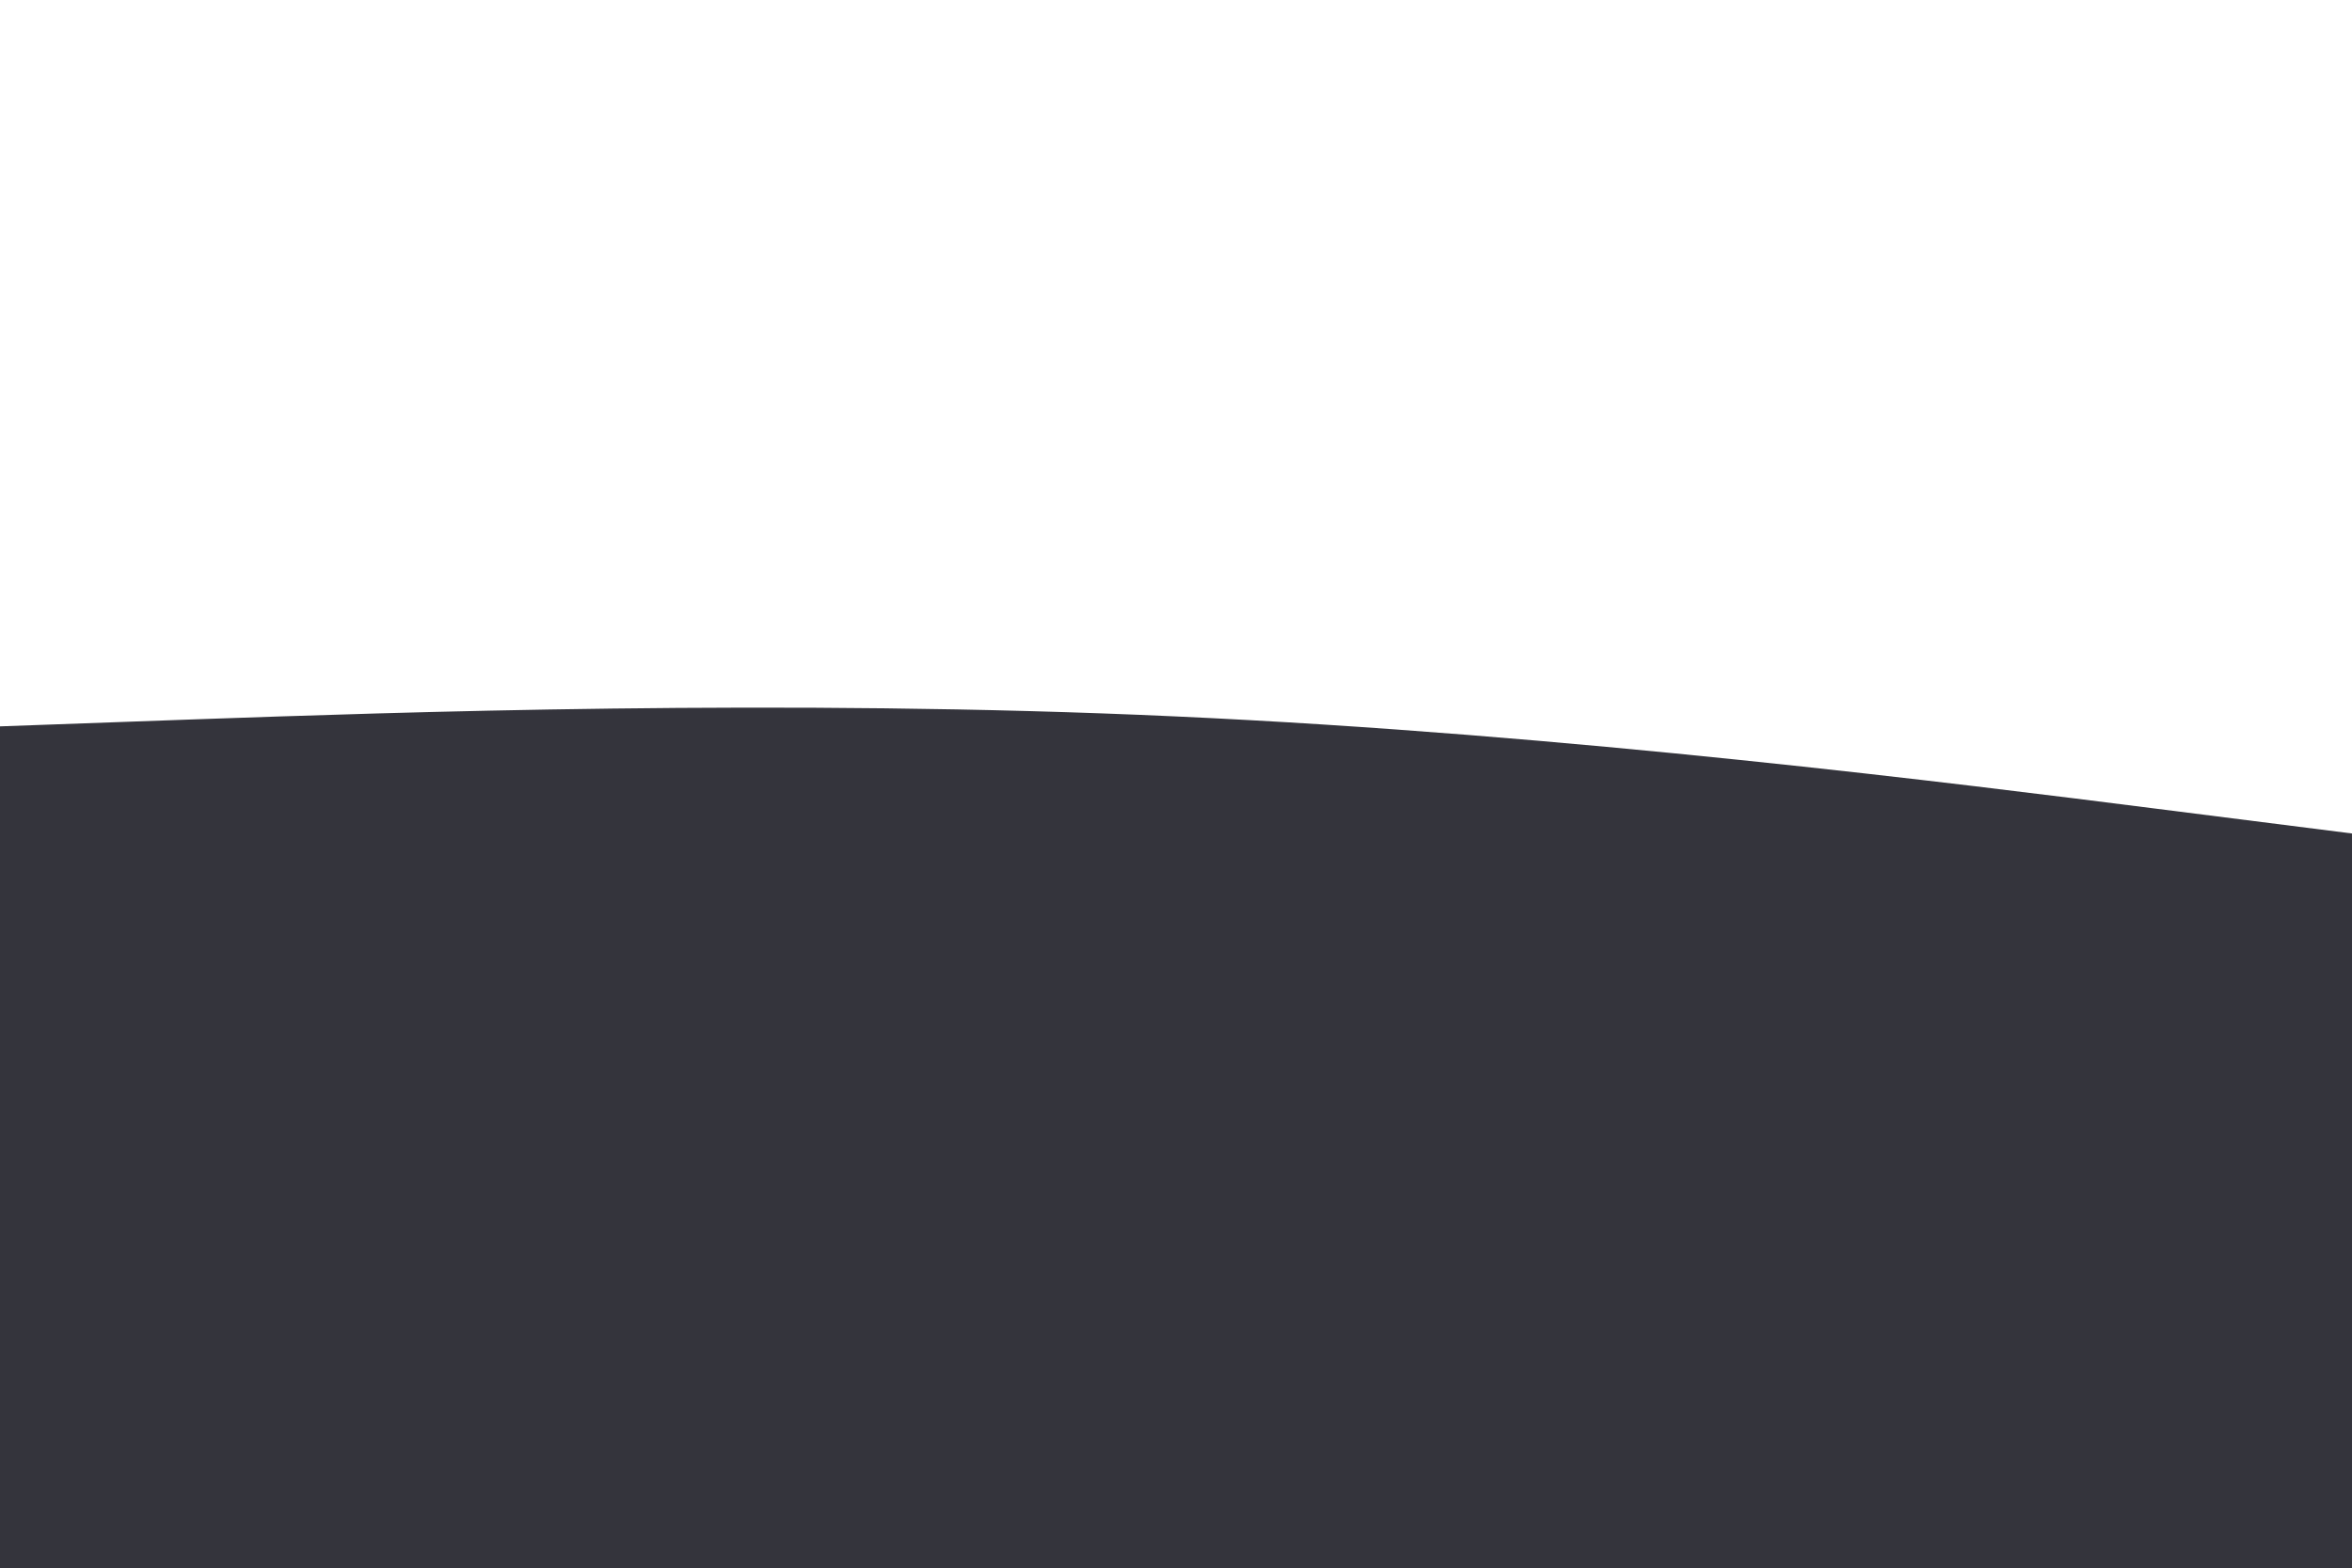
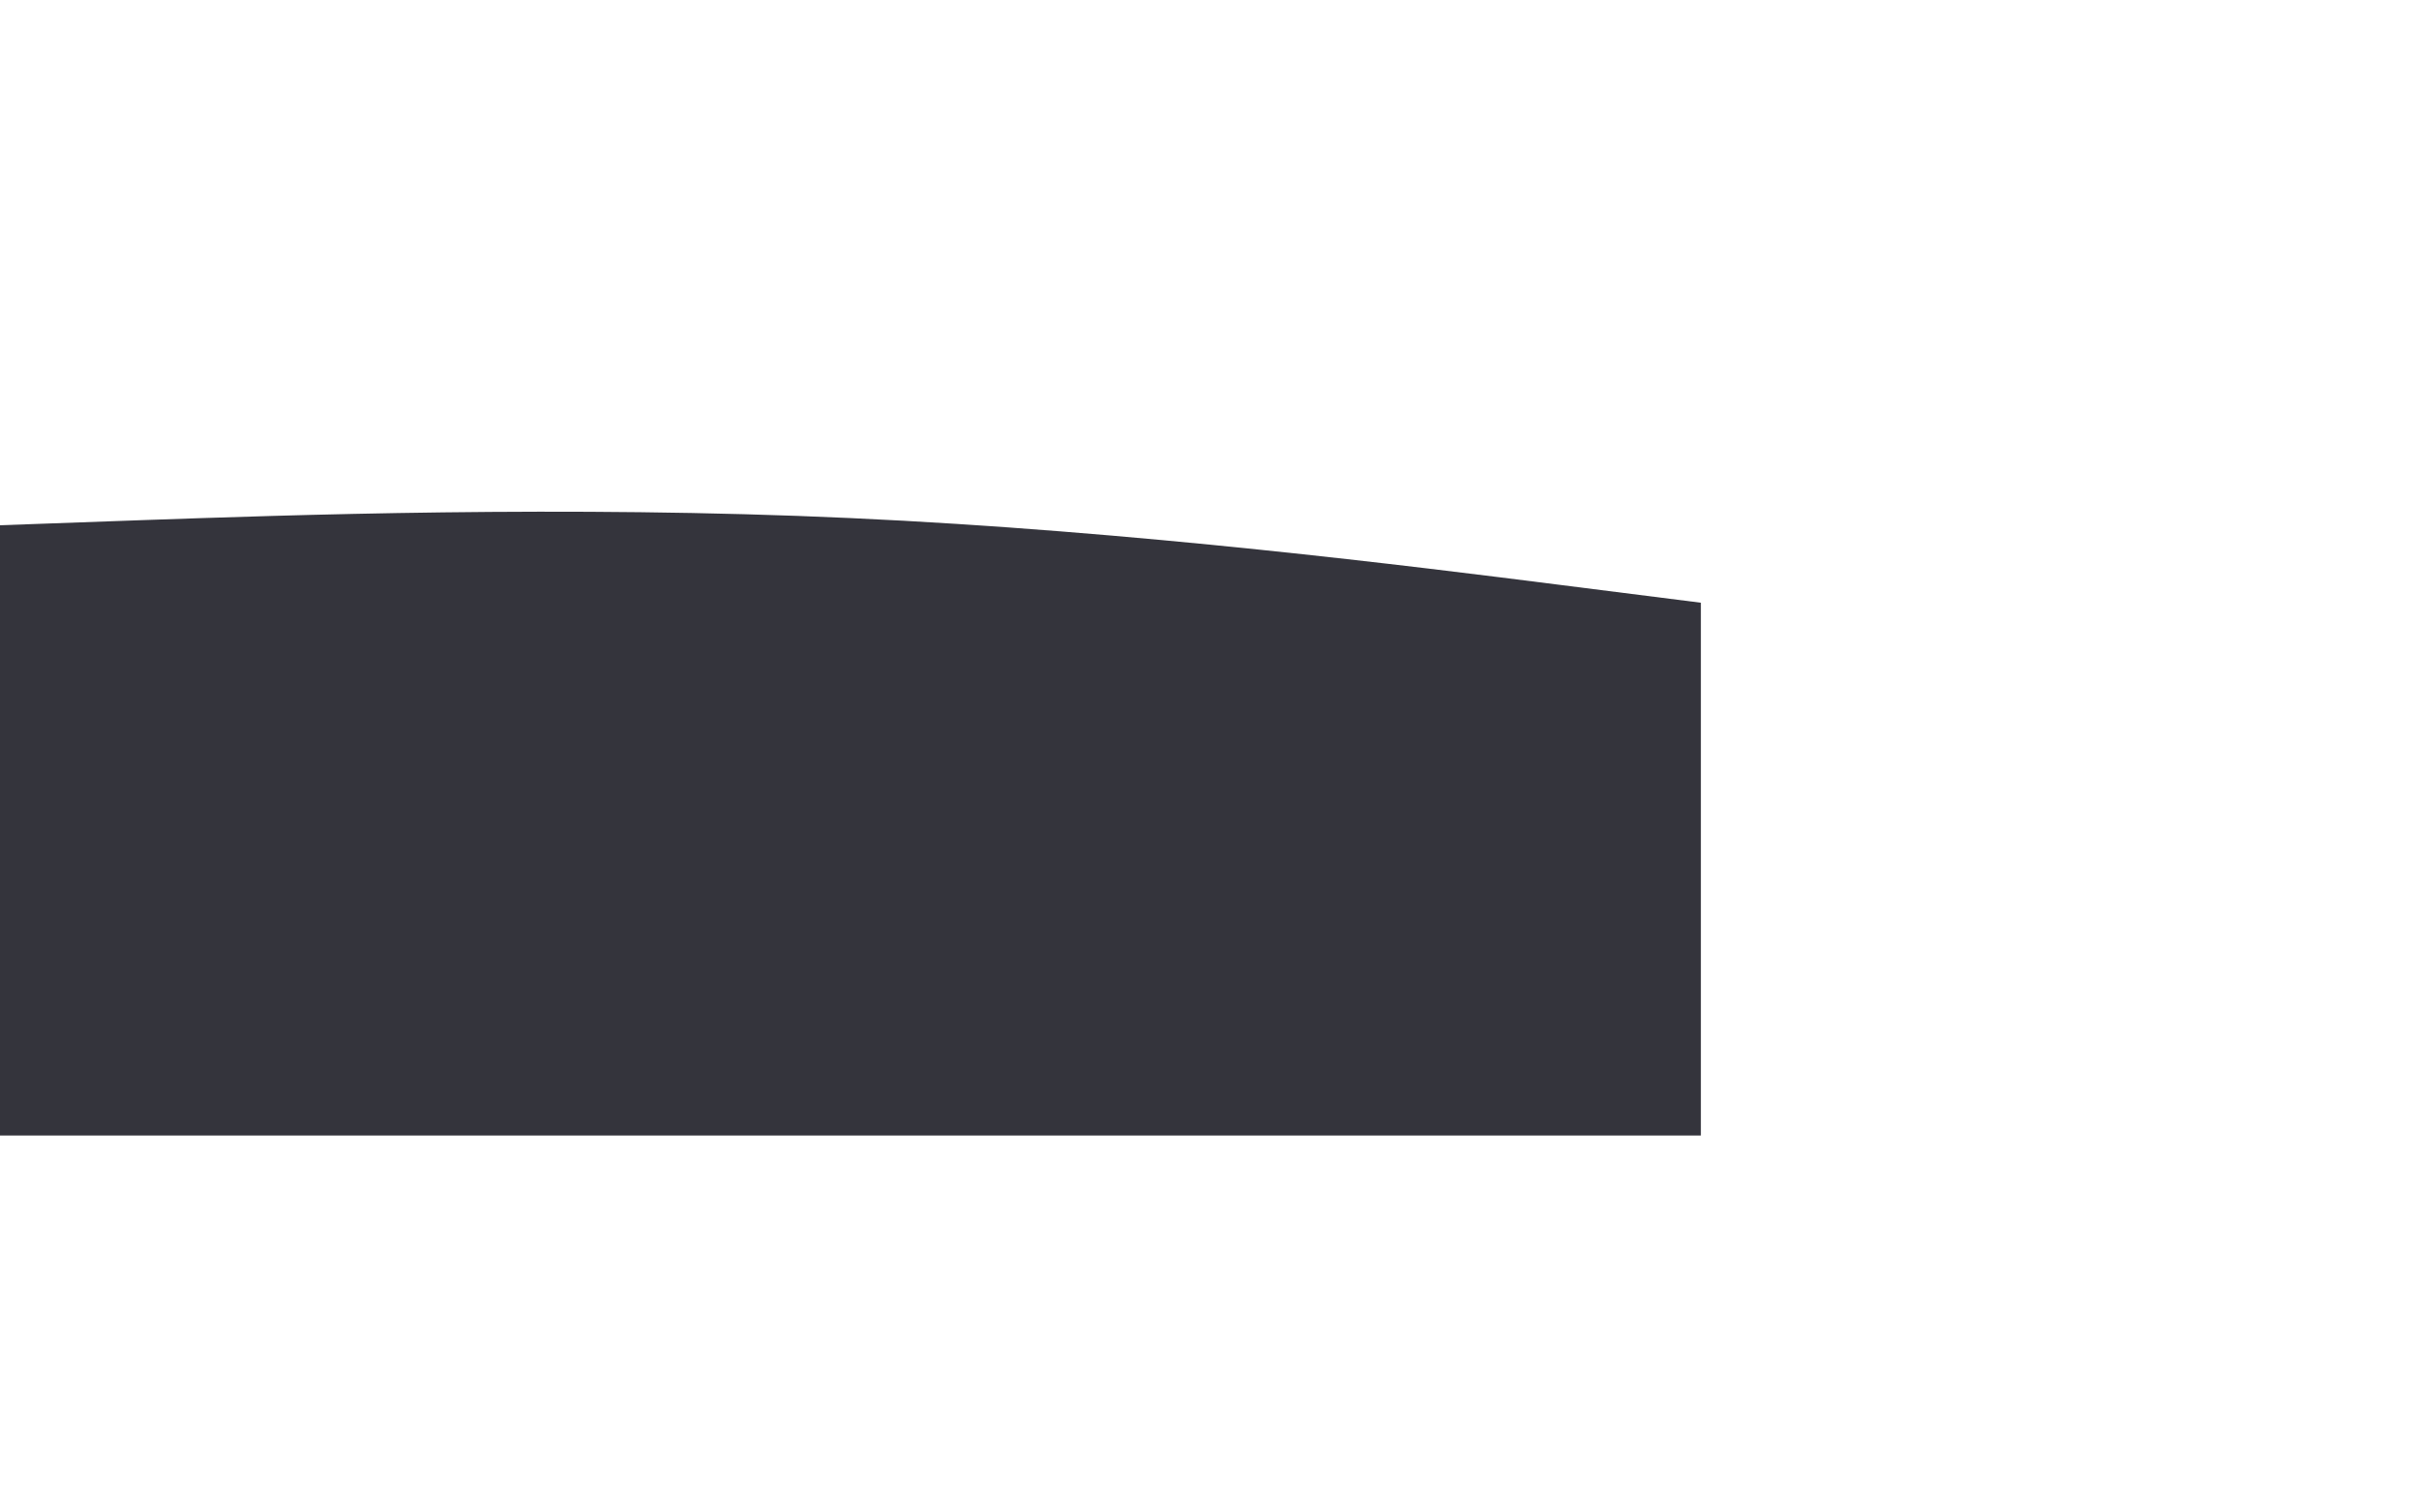
- <svg xmlns="http://www.w3.org/2000/svg" id="visual" viewBox="0 0 900 600" width="900" height="600" version="1.1">
+ <svg xmlns="http://www.w3.org/2000/svg" id="visual" viewBox="0 0 1280 800" width="1280" height="800" version="1.1">
  <path d="M0 278L75 275.3C150 272.7 300 267.3 450 274.2C600 281 750 300 825 309.5L900 319L900 601L825 601C750 601 600 601 450 601C300 601 150 601 75 601L0 601Z" fill="#34343c" stroke-linecap="round" stroke-linejoin="miter" />
</svg>
